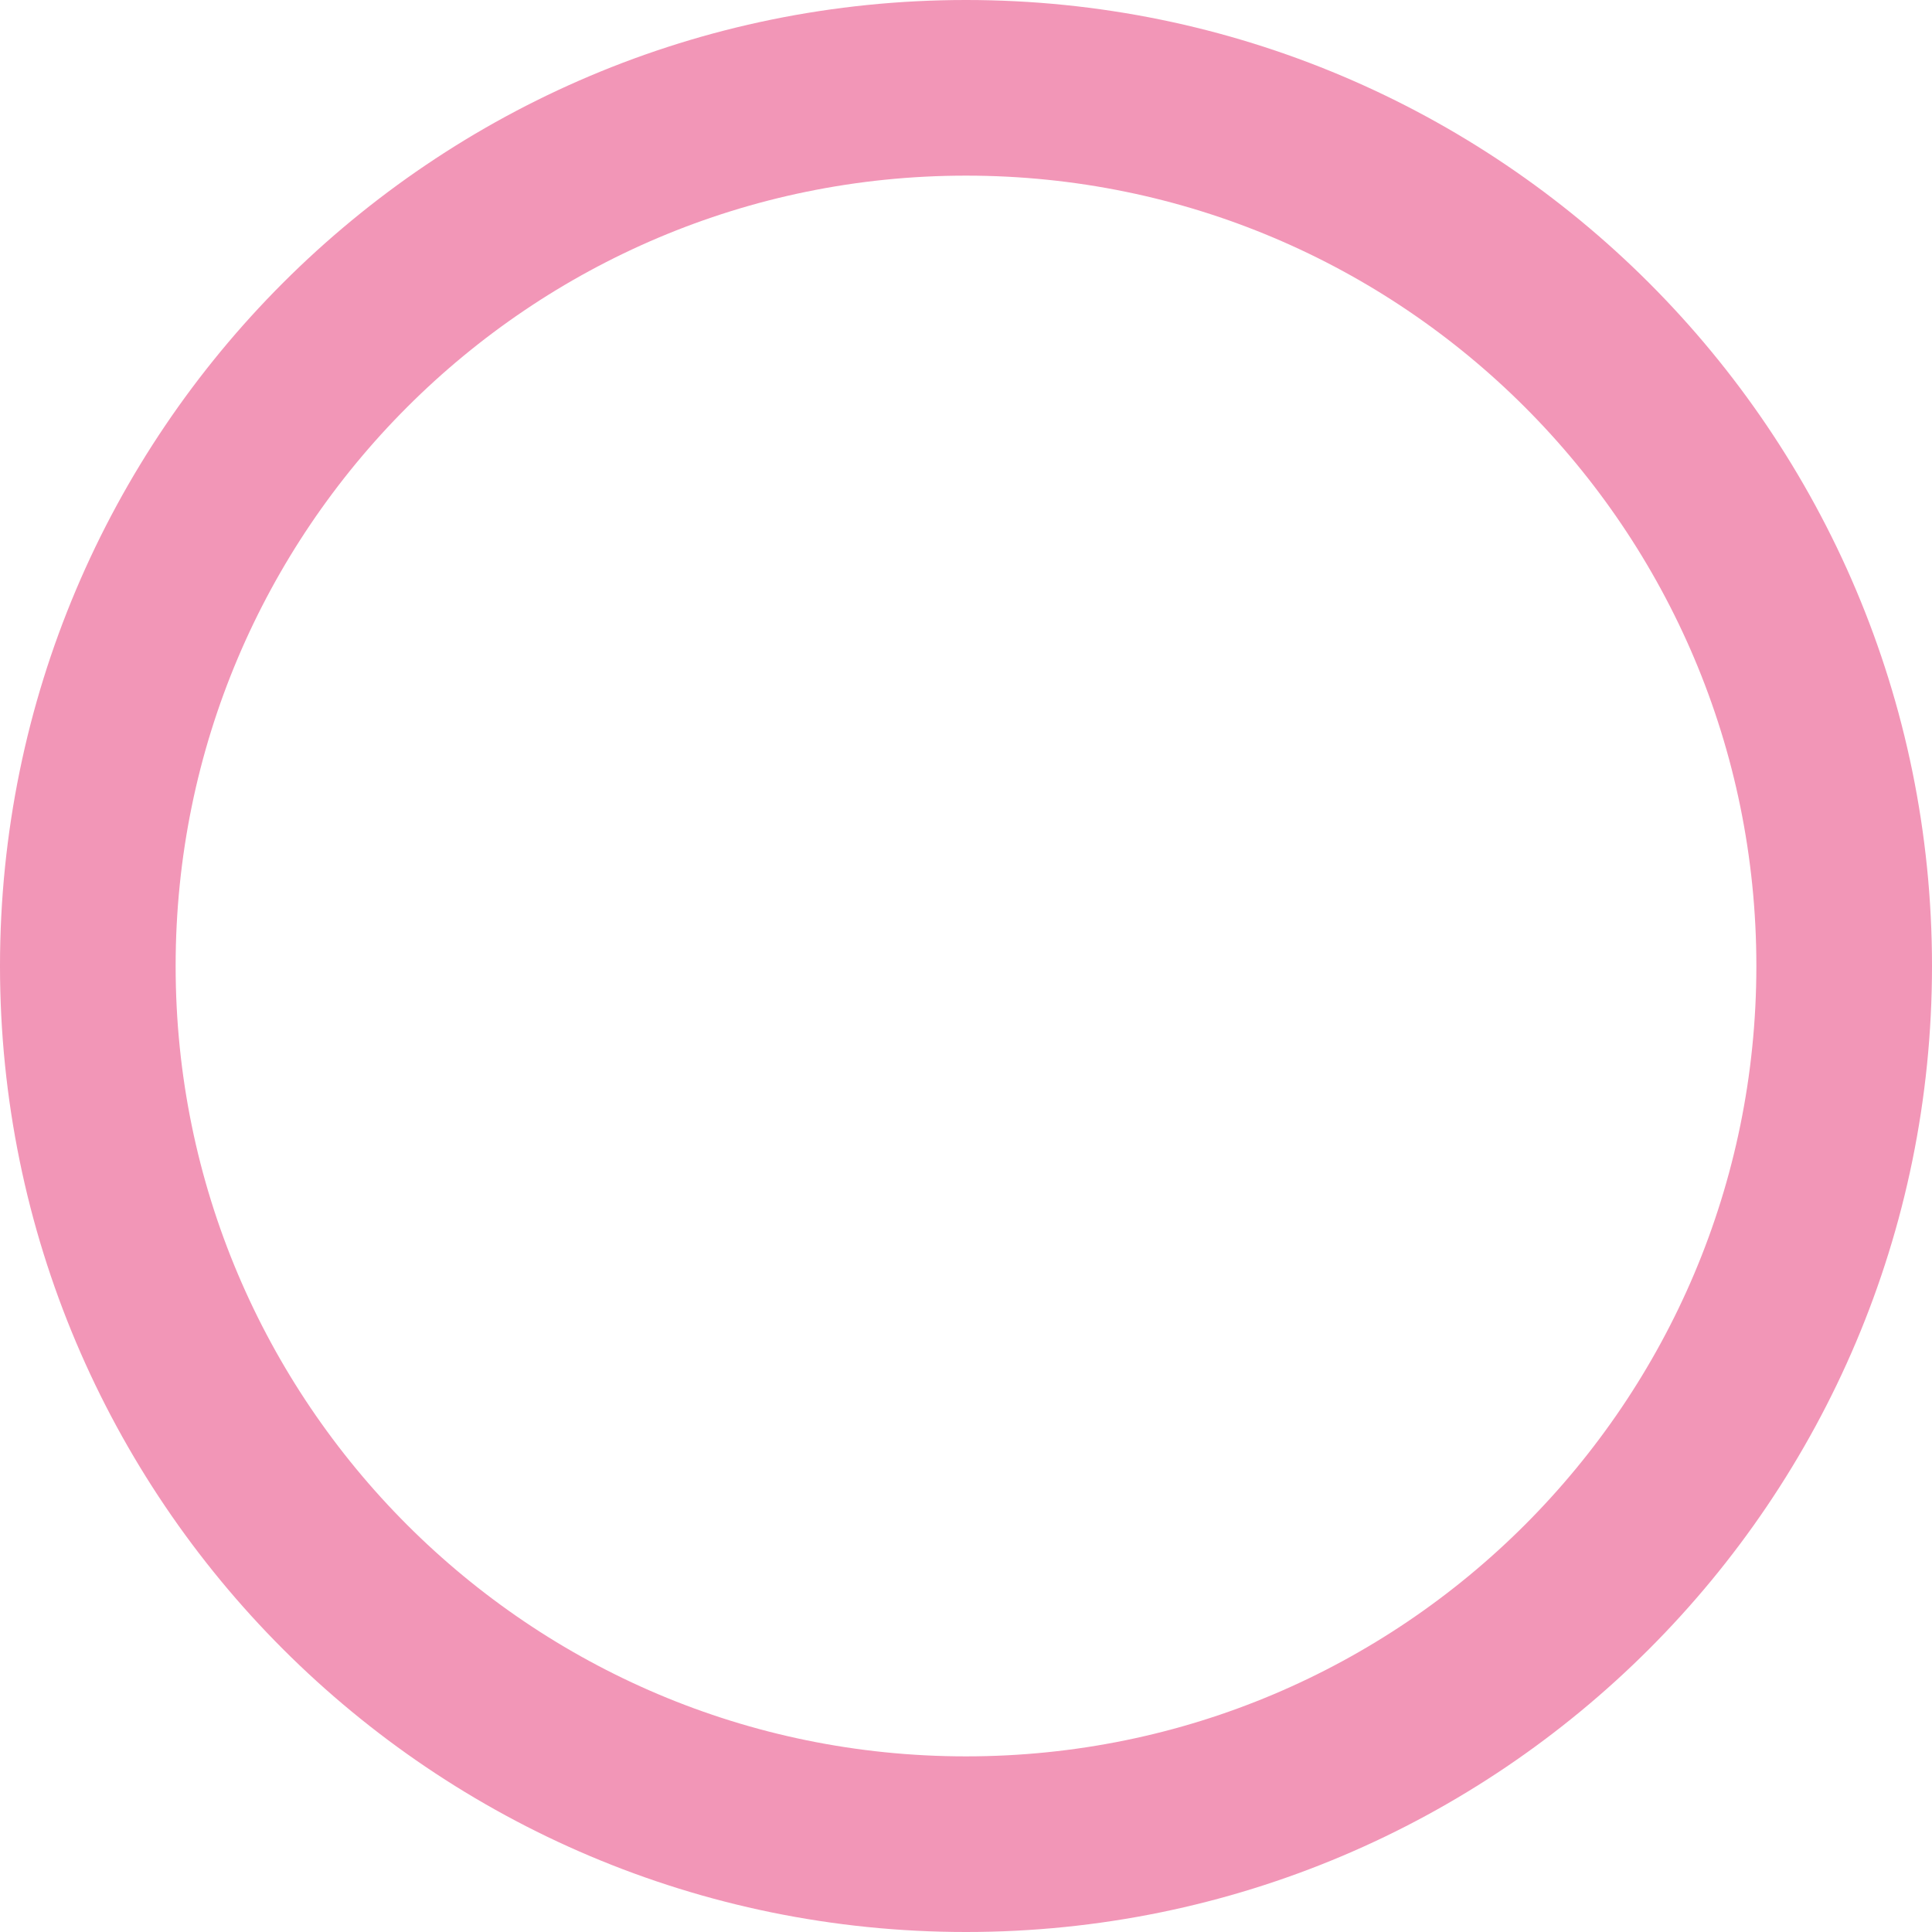
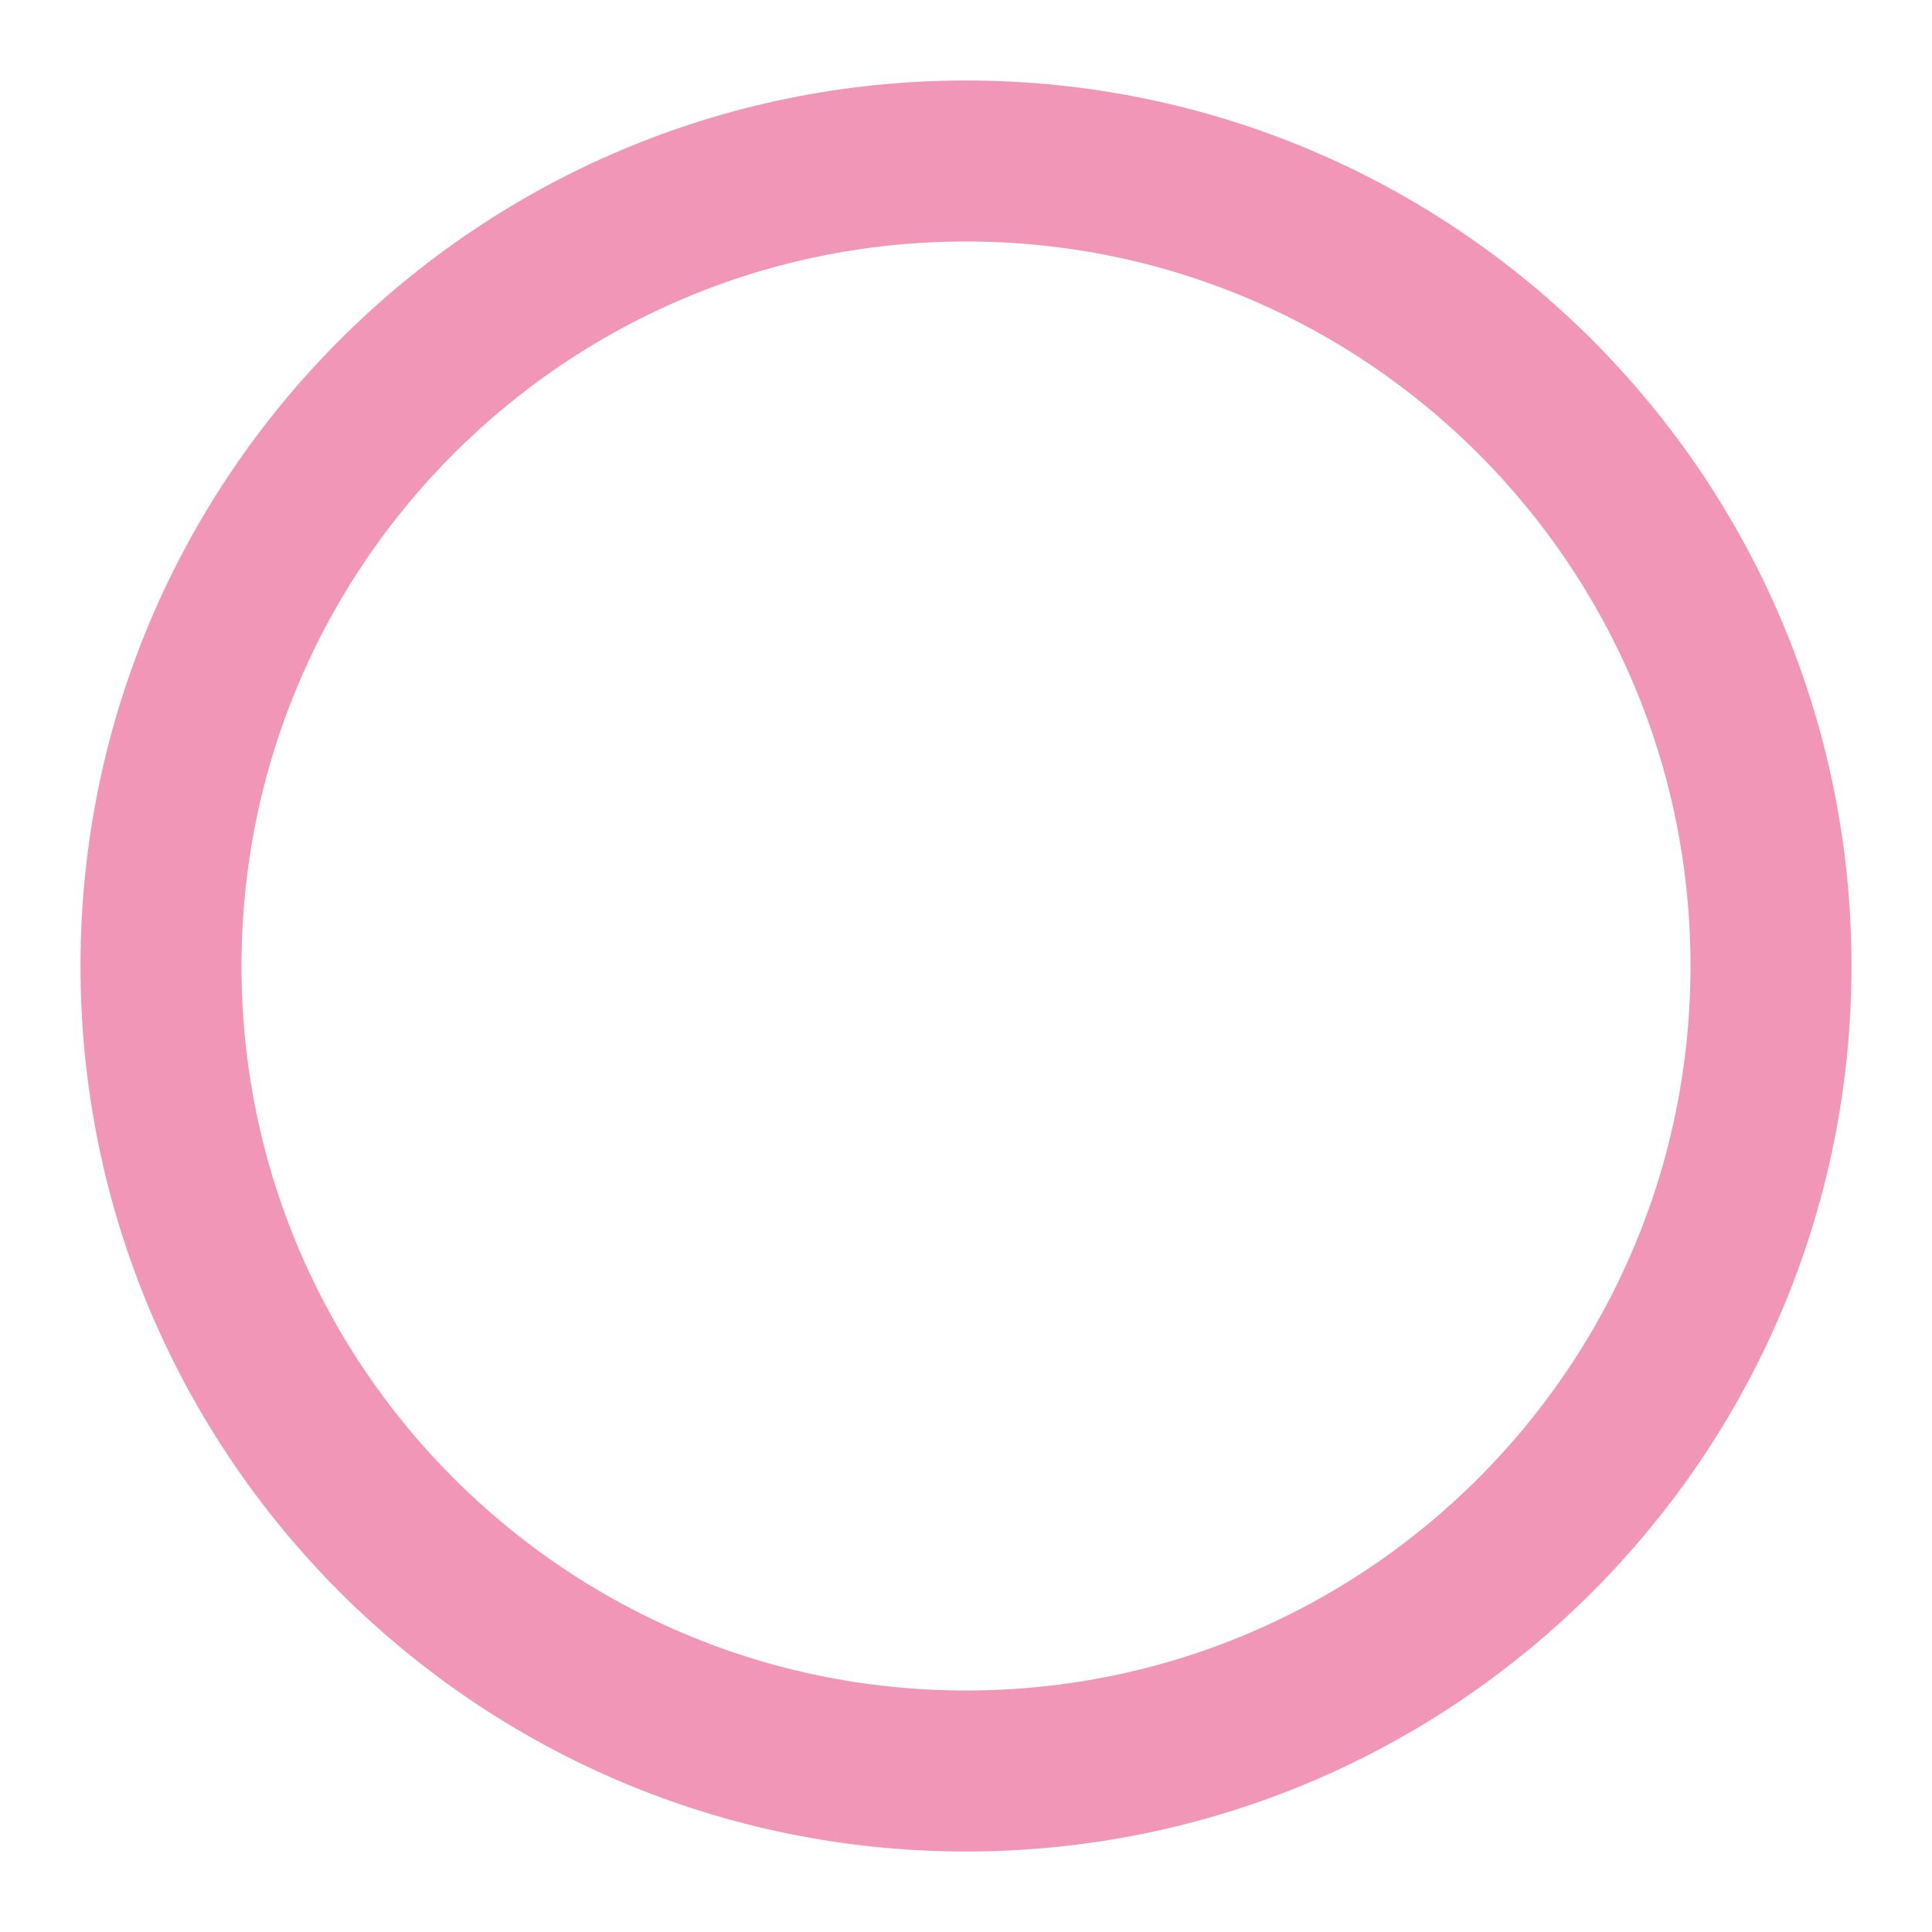
- <svg xmlns="http://www.w3.org/2000/svg" width="22" height="22" viewBox="0 0 22 22" fill="none">
-   <path d="M11 21C16.523 21 21 16.523 21 11C21 5.477 16.523 1 11 1C5.477 1 1 5.477 1 11C1 16.523 5.477 21 11 21Z" stroke="#F296B7" stroke-width="2" stroke-linecap="round" stroke-linejoin="round" />
+ <svg xmlns="http://www.w3.org/2000/svg" width="24" height="24" viewBox="0 0 24 24" fill="none">
+   <path d="M12 22C17.523 22 22 17.523 22 12C22 6.477 17.523 2 12 2C6.477 2 2 6.477 2 12C2 17.523 6.477 22 12 22Z" stroke="#F296B7" stroke-width="2" stroke-linecap="round" stroke-linejoin="round" />
</svg>
